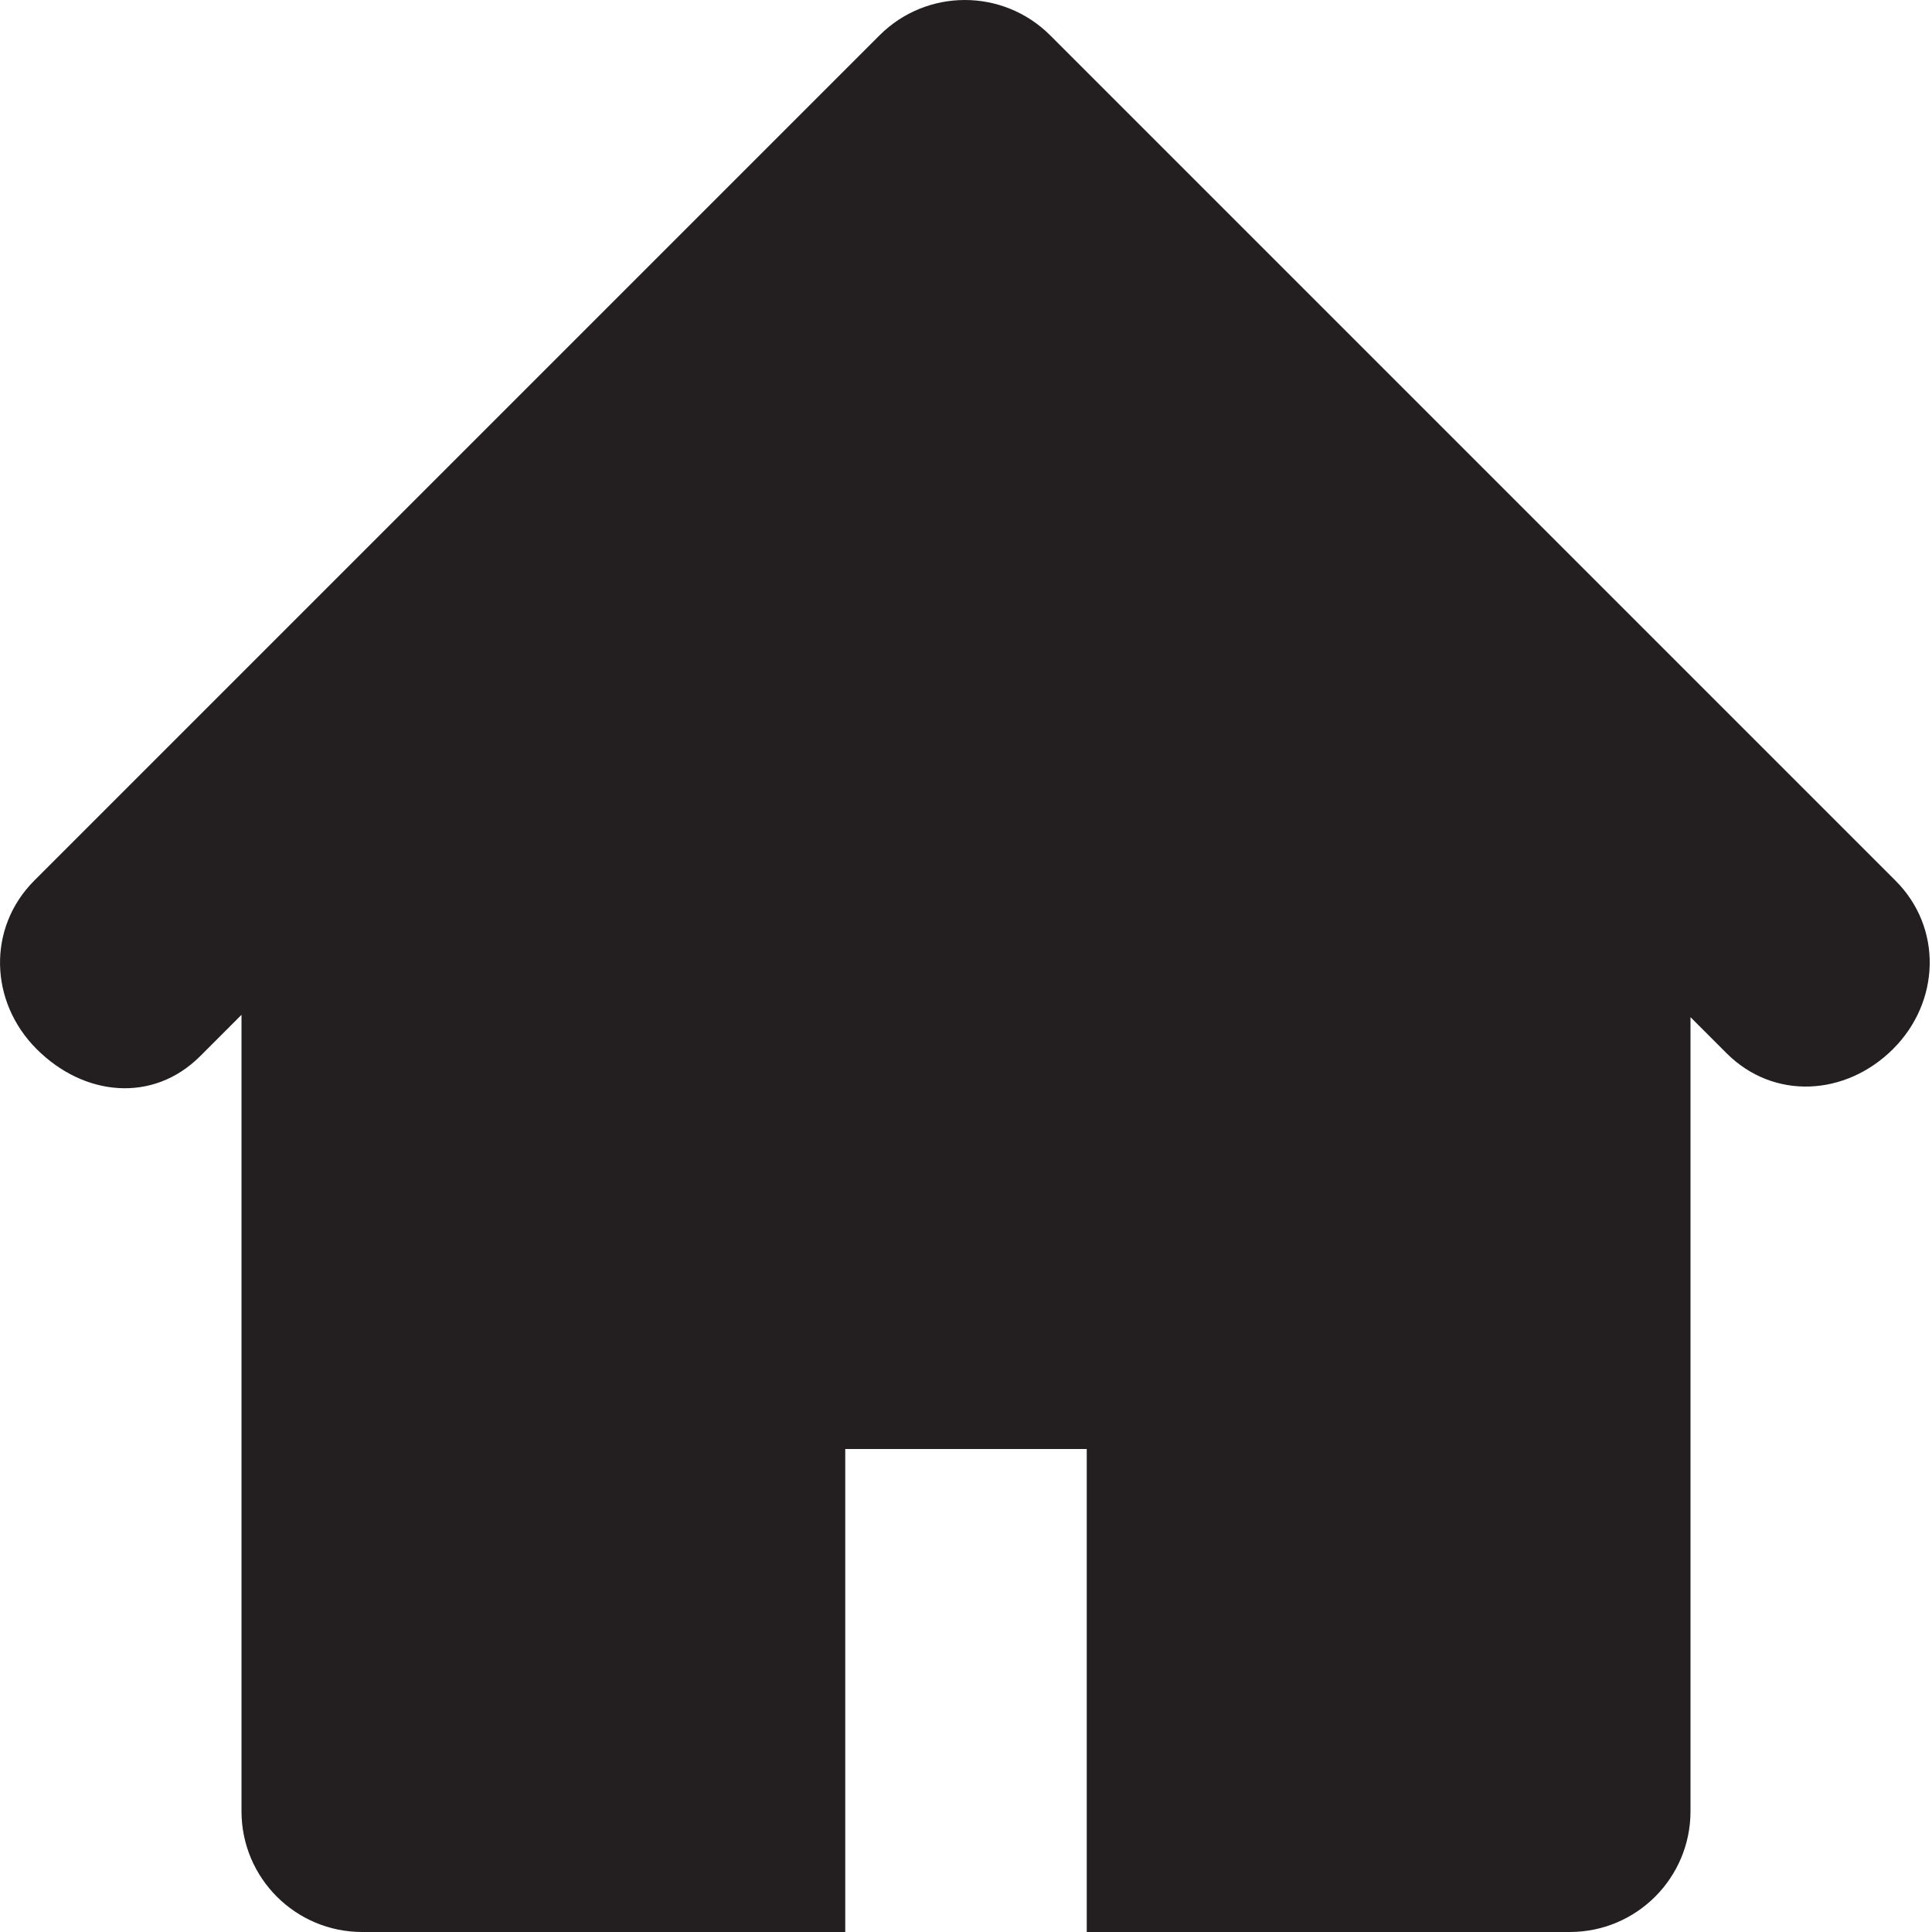
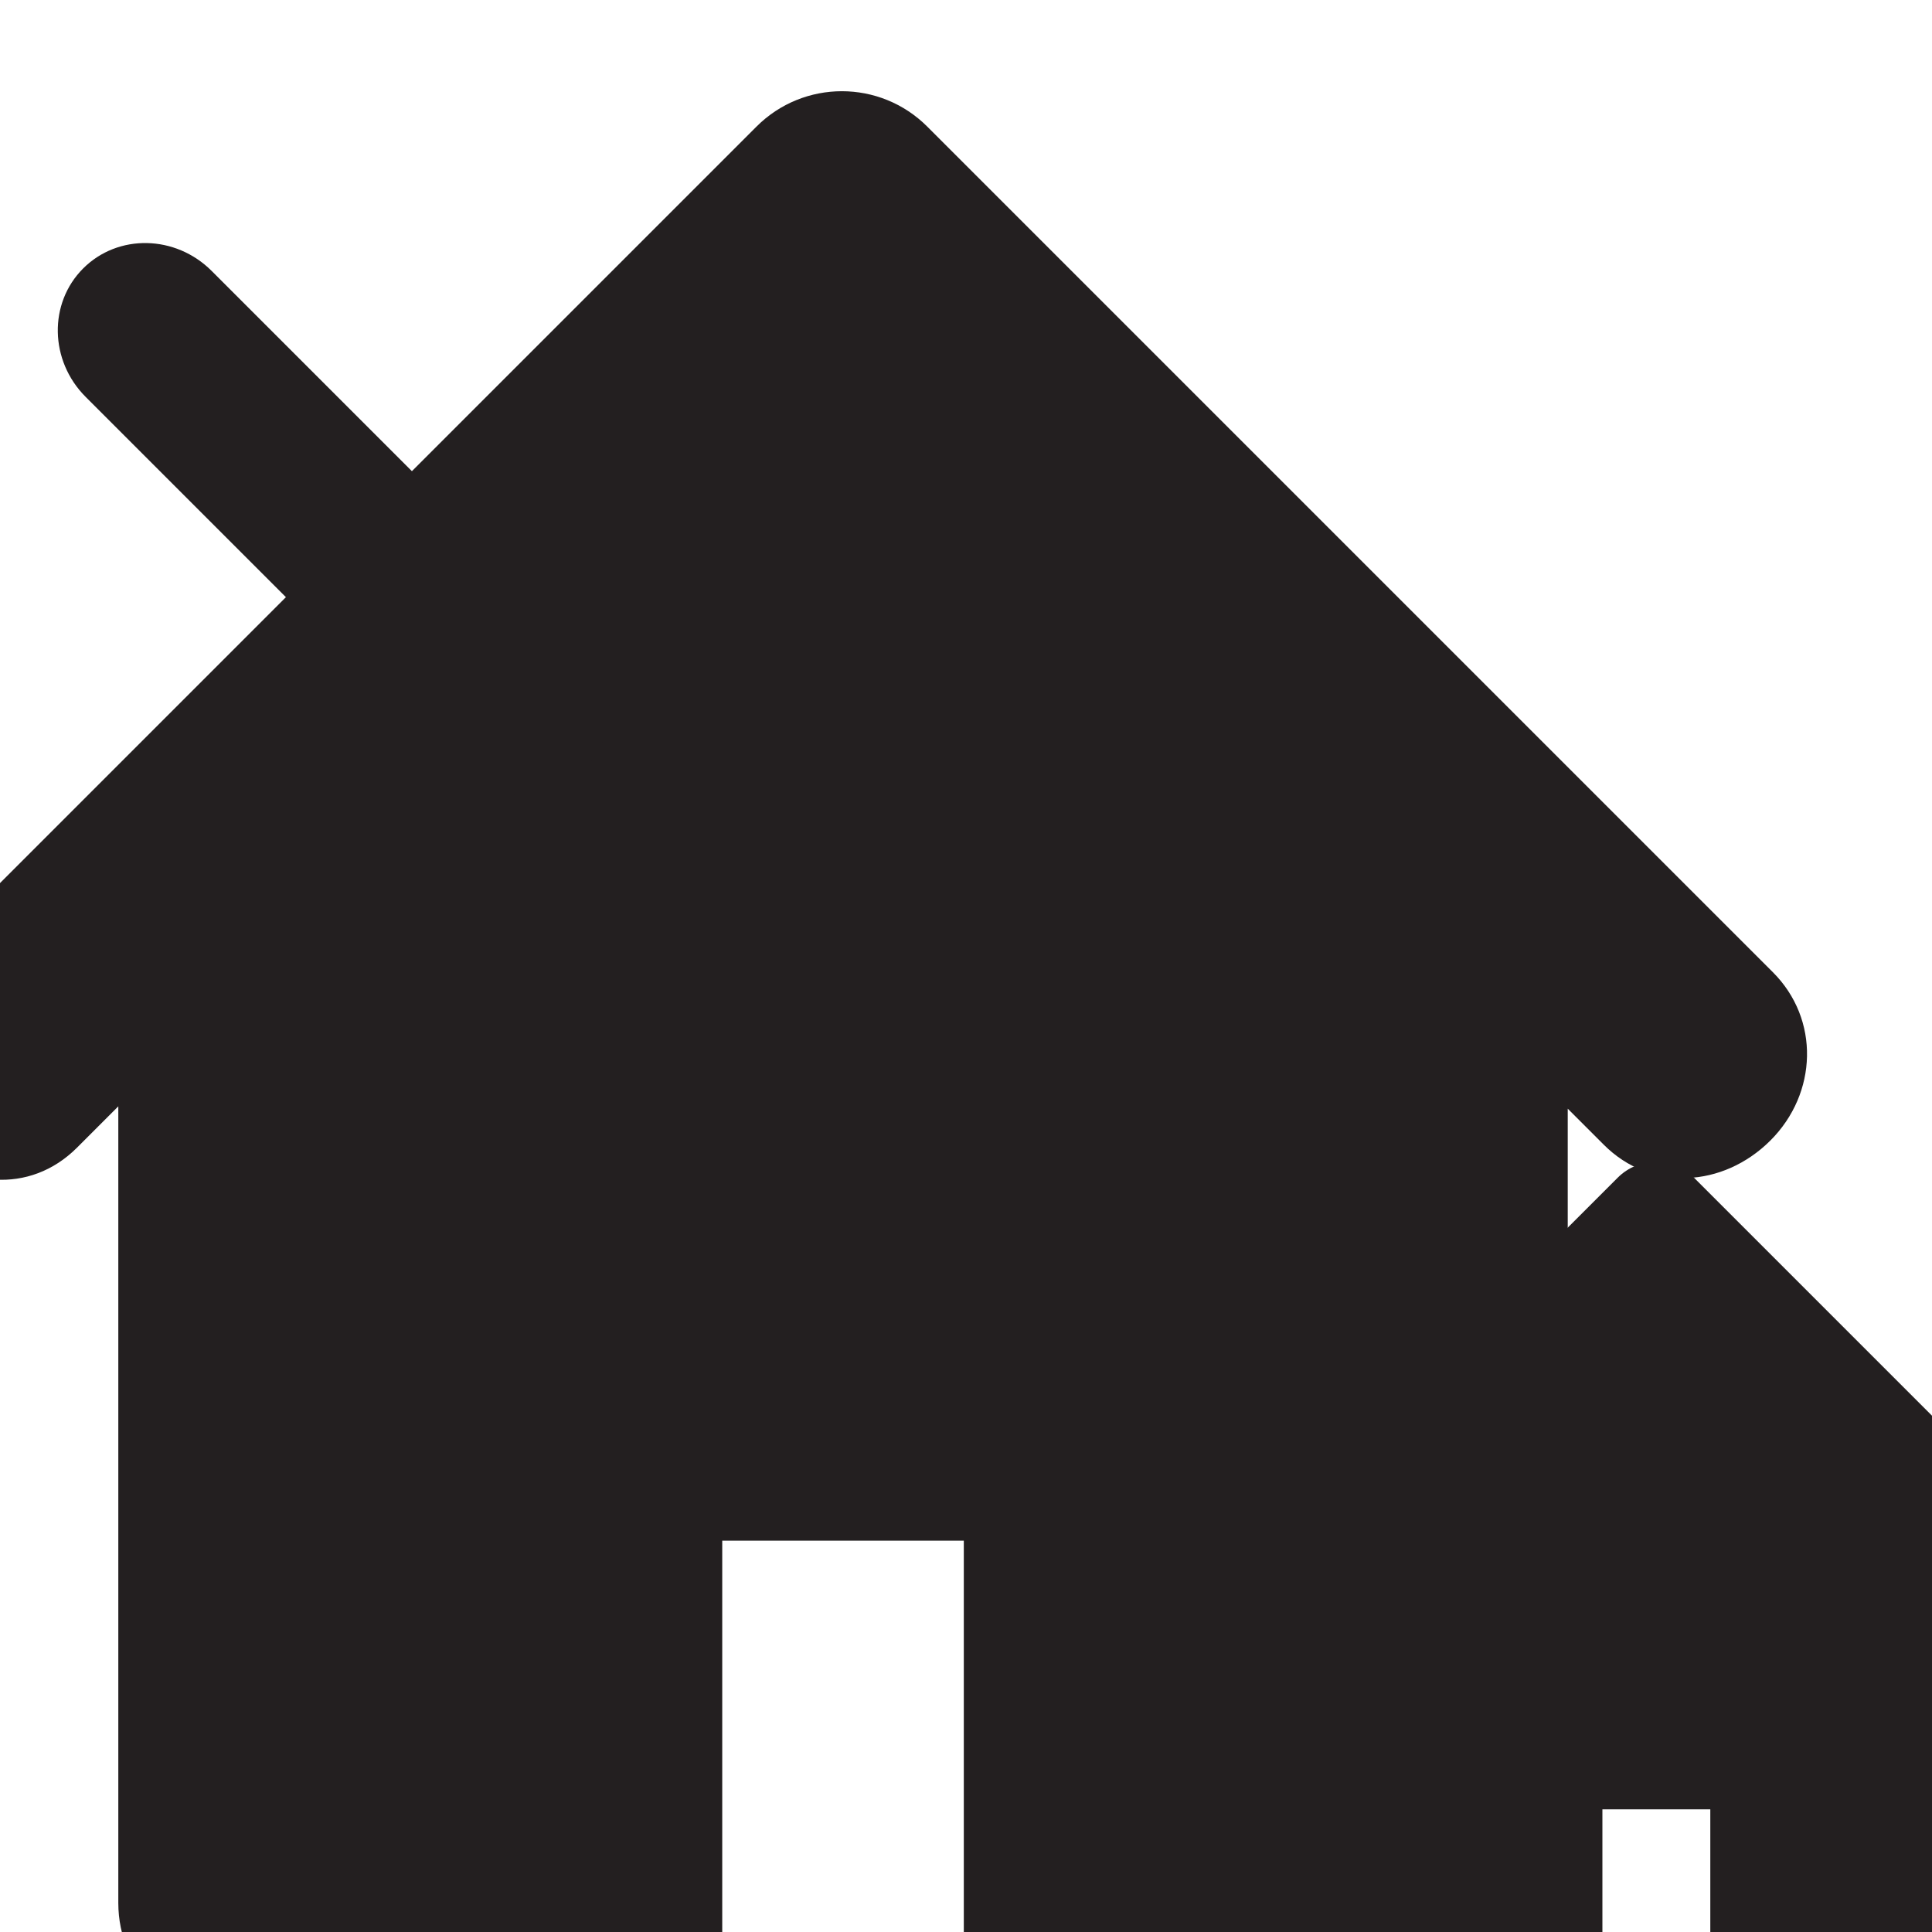
- <svg xmlns="http://www.w3.org/2000/svg" version="1.0" id="Layer_1" width="800px" height="800px" viewBox="0 0 64 64" enable-background="new 0 0 64 64" xml:space="preserve">
-   <path fill="#231F20" d="M62.79,29.172l-28-28C34.009,0.391,32.985,0,31.962,0s-2.047,0.391-2.828,1.172l-28,28  c-1.562,1.566-1.484,4.016,0.078,5.578c1.566,1.57,3.855,1.801,5.422,0.234L8,33.617V60c0,2.211,1.789,4,4,4h16V48h8v16h16  c2.211,0,4-1.789,4-4V33.695l1.195,1.195c1.562,1.562,3.949,1.422,5.516-0.141C64.274,33.188,64.356,30.734,62.79,29.172z" />
+ <svg xmlns="http://www.w3.org/2000/svg" version="1.1" width="1080" height="1080" viewBox="0 0 1080 1080" xml:space="preserve">
+   <defs>
+ </defs>
+   <rect x="0" y="0" width="100%" height="100%" fill="transparent" />
+   <g transform="matrix(1 0 0 1 540 540)" id="93413bcb-f297-4f58-8861-142d94e8e0c2">
+     <rect style="stroke: none; stroke-width: 1; stroke-dasharray: none; stroke-linecap: butt; stroke-dashoffset: 0; stroke-linejoin: miter; stroke-miterlimit: 4; fill: rgb(255,255,255); fill-rule: nonzero; opacity: 1; visibility: hidden;" vector-effect="non-scaling-stroke" x="-540" y="-540" rx="0" ry="0" width="1080" height="1080" />
+   </g>
+   <g transform="matrix(Infinity NaN NaN Infinity 0 0)" id="ef7c714f-3dd5-4cbb-99bd-563ffd925033">
+ </g>
+   <g transform="matrix(16.88 0 0 16.88 470.58 591.15)" id="SVGRepo_iconCarrier">
+     <path style="stroke: none; stroke-width: 1; stroke-dasharray: none; stroke-linecap: butt; stroke-dashoffset: 0; stroke-linejoin: miter; stroke-miterlimit: 4; fill: rgb(35,31,32); fill-rule: nonzero; opacity: 1;" transform=" translate(-31.96, -32)" d="M 62.79 29.172 L 34.79 1.172 C 34.009 0.391 32.985 0 31.962 0 C 30.939 0 29.915 0.391 29.134 1.172 L 1.134 29.172 C -0.428 30.738 -0.35 33.188 1.212 34.75 C 2.778 36.32 5.067 36.551 6.634 34.984 L 8 33.617 L 8 60 C 8 62.211 9.789 64 12 64 L 28 64 L 28 48 L 36 48 L 36 64 L 52 64 C 54.211 64 56 62.211 56 60 L 56 33.695 L 57.195 34.89 C 58.757 36.452 61.144 36.312 62.711 34.749 C 64.274 33.188 64.356 30.734 62.79 29.172 z" stroke-linecap="round" />
+   </g>
+   <g transform="matrix(NaN NaN NaN NaN 0 0)">
+     <g style="">
+ </g>
+   </g>
+   <g transform="matrix(3.13 3.13 -3.13 3.13 186.56 290.12)" id="cc47daf2-9bd2-489f-8fb1-e947837e3e26">
+     <path style="stroke: rgb(0,0,0); stroke-width: 0; stroke-dasharray: none; stroke-linecap: butt; stroke-dashoffset: 0; stroke-linejoin: miter; stroke-miterlimit: 4; fill: rgb(35,31,32); fill-rule: nonzero; opacity: 1;" vector-effect="non-scaling-stroke" transform=" translate(-50, -50)" d="M 94.75 50 C 94.75 56.213 89.514 61.25 83.054 61.25 L 16.946 61.25 C 10.486 61.25 5.25 56.213 5.25 50 L 5.25 50 C 5.25 43.787 10.486 38.75 16.946 38.75 L 83.053 38.75 C 89.514 38.75 94.75 43.787 94.75 50 L 94.75 50 z" stroke-linecap="round" />
+   </g>
+   <g transform="matrix(7.54 0 0 7.54 925.61 890.78)">
+     <path style="stroke: none; stroke-width: 1; stroke-dasharray: none; stroke-linecap: butt; stroke-dashoffset: 0; stroke-linejoin: miter; stroke-miterlimit: 4; fill: rgb(35,31,32); fill-rule: nonzero; opacity: 1;" transform=" translate(-31.96, -32)" d="M 62.79 29.172 L 34.79 1.172 C 34.009 0.391 32.985 0 31.962 0 C 30.939 0 29.915 0.391 29.134 1.172 L 1.134 29.172 C -0.428 30.738 -0.35 33.188 1.212 34.75 C 2.778 36.32 5.067 36.551 6.634 34.984 L 8 33.617 L 8 60 C 8 62.211 9.789 64 12 64 L 28 64 L 28 48 L 36 48 L 36 64 L 52 64 C 54.211 64 56 62.211 56 60 L 56 33.695 L 57.195 34.89 C 58.757 36.452 61.144 36.312 62.711 34.749 C 64.274 33.188 64.356 30.734 62.79 29.172 z" stroke-linecap="round" />
+   </g>
</svg>
